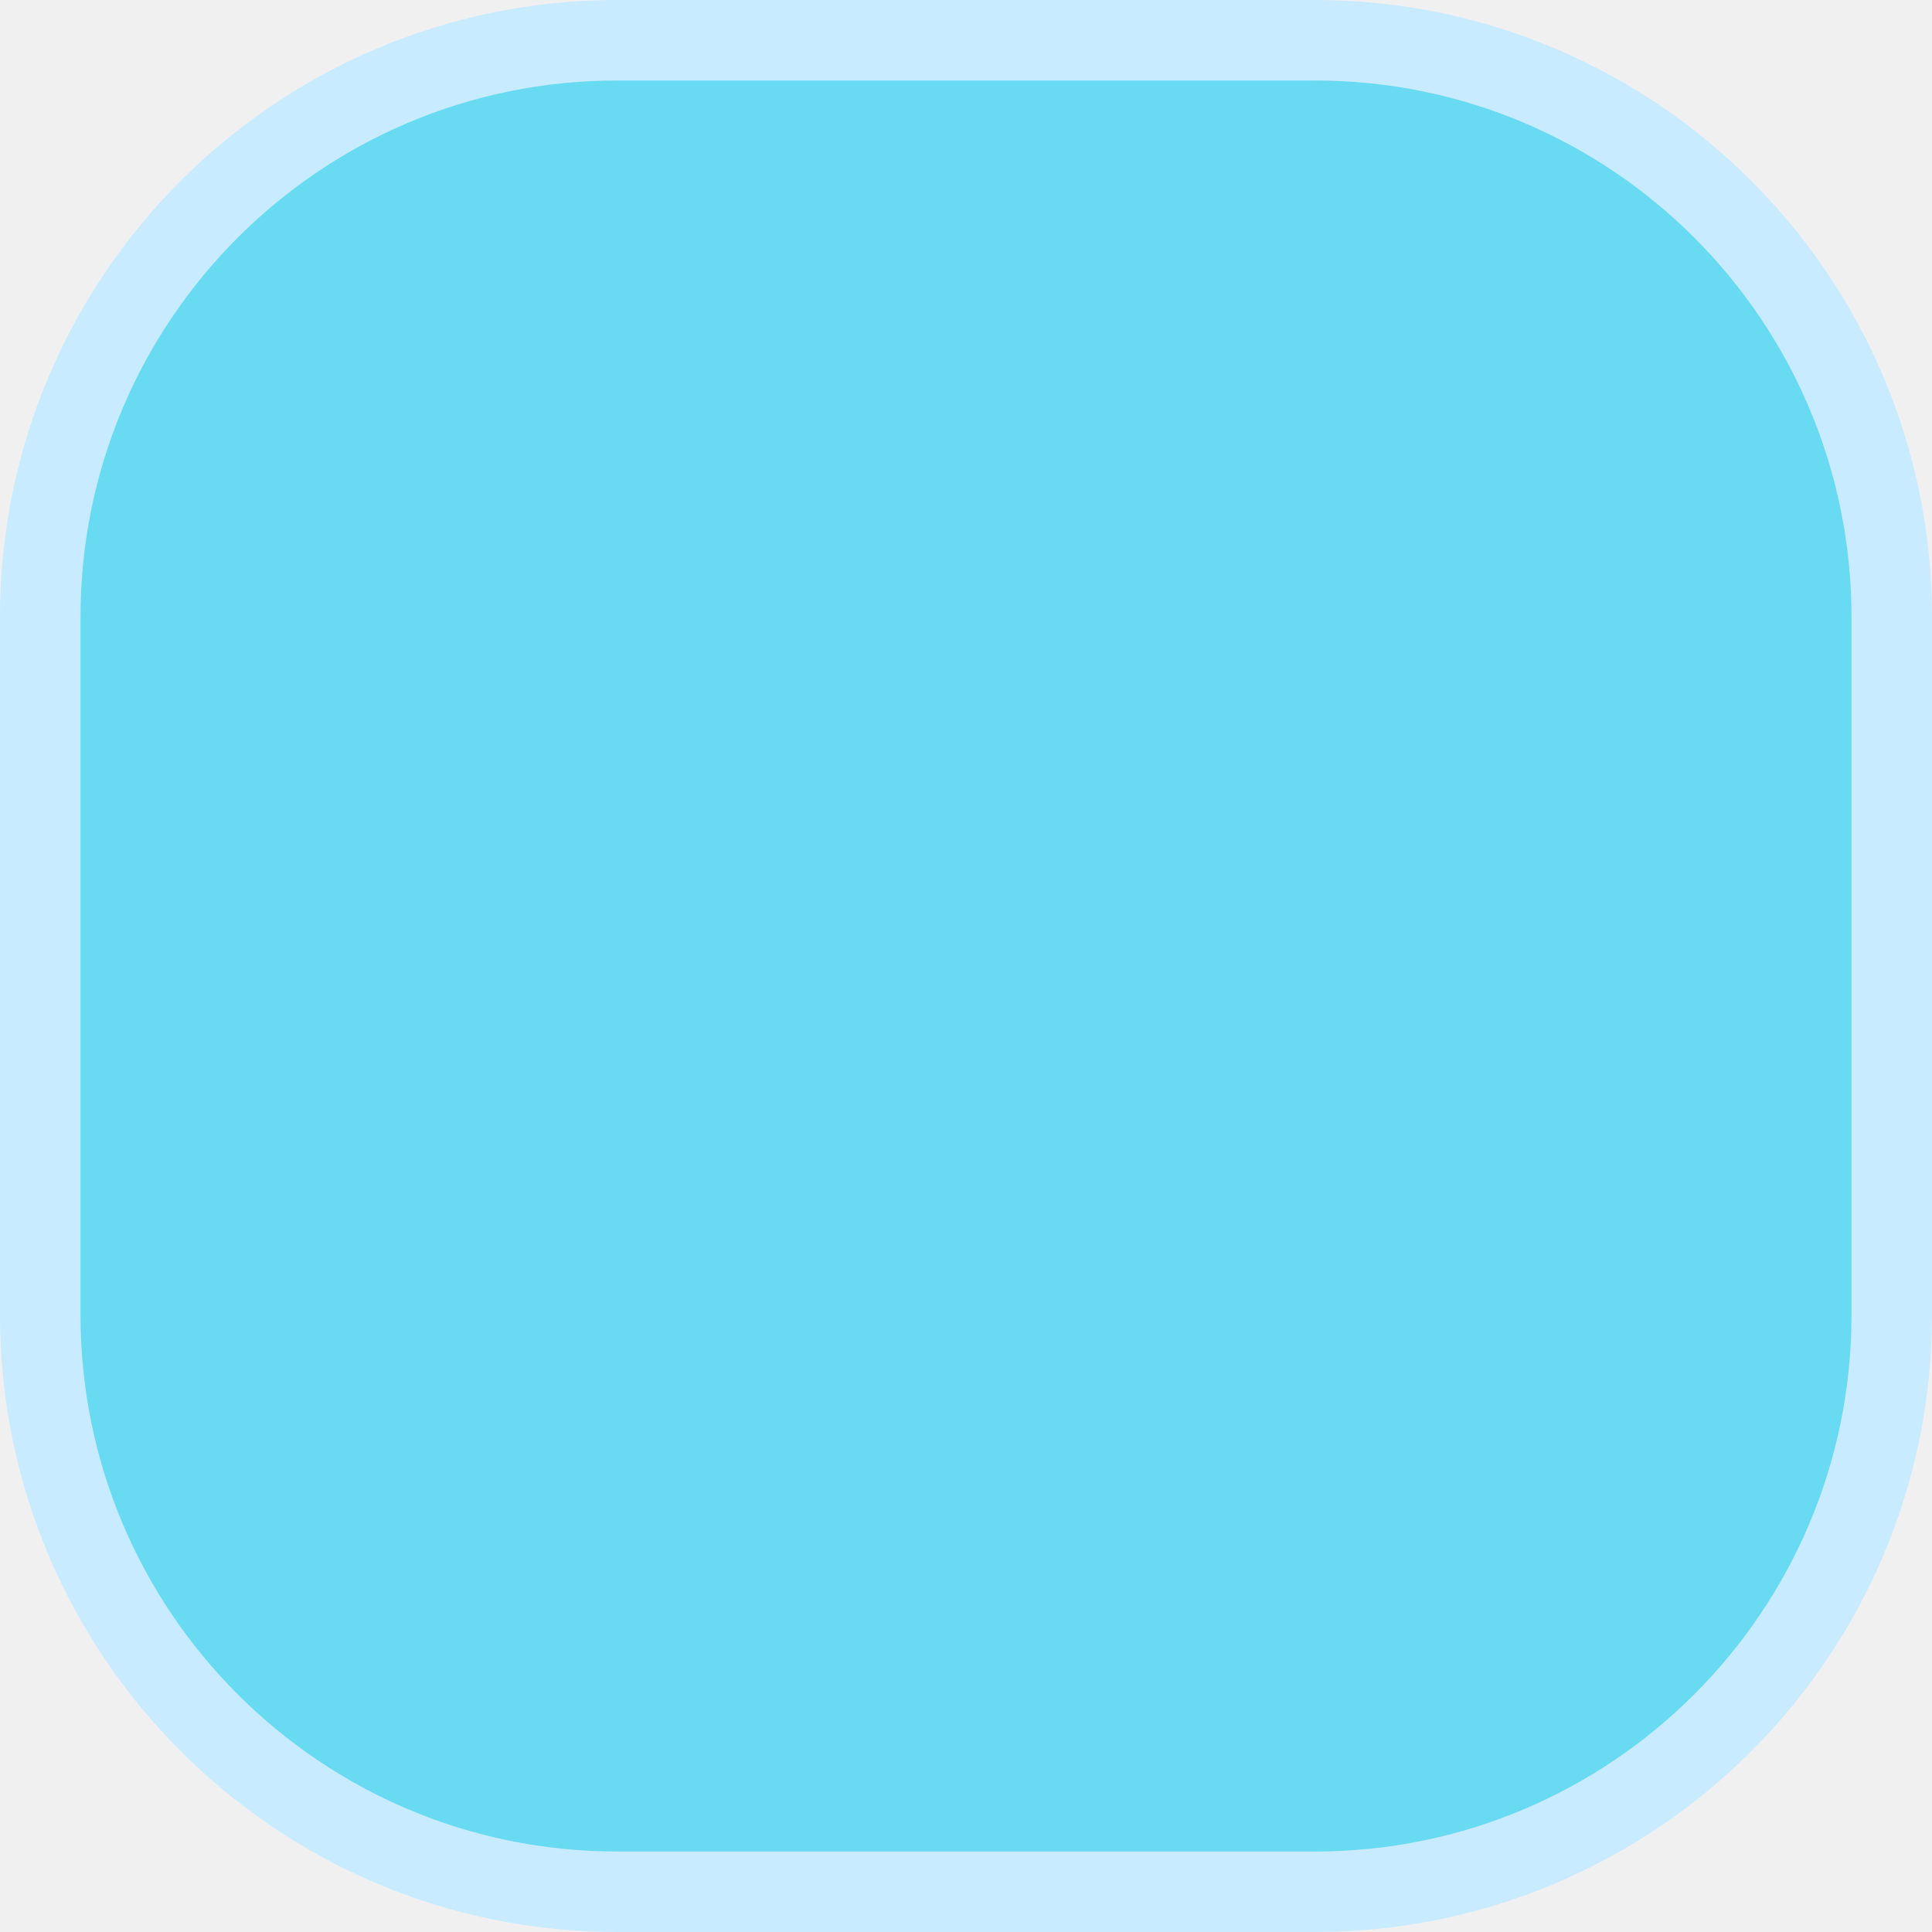
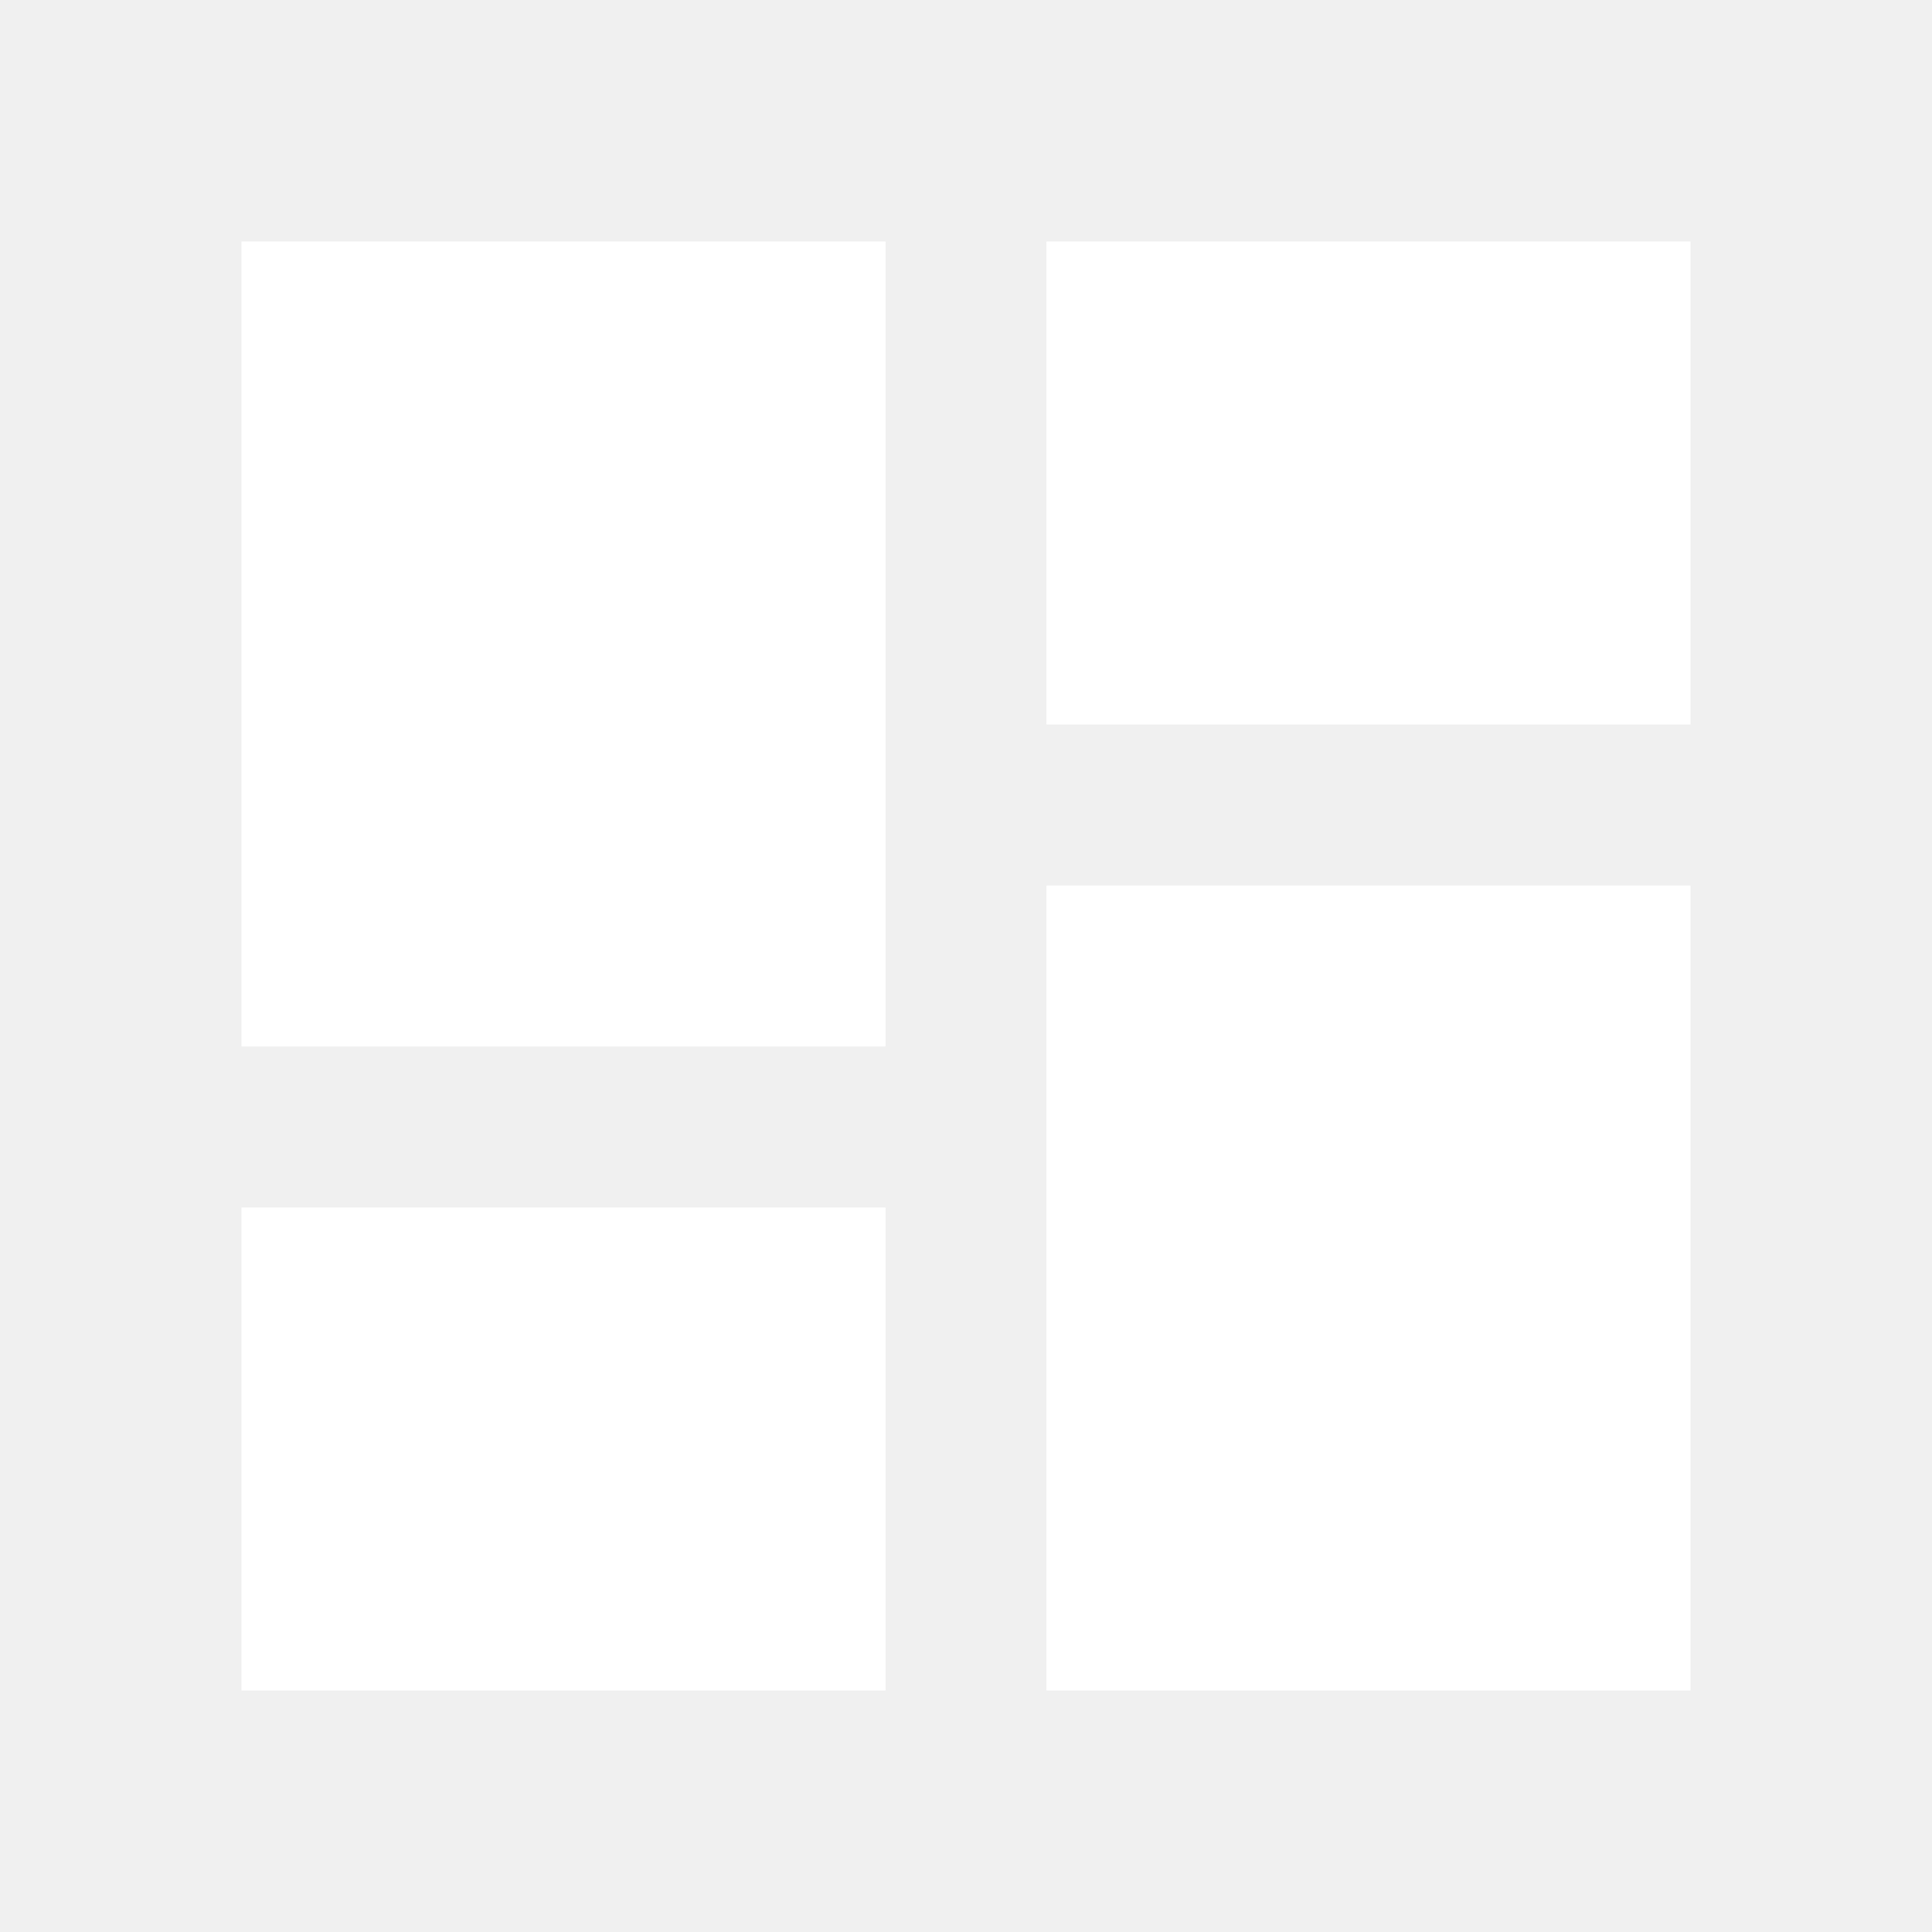
- <svg xmlns="http://www.w3.org/2000/svg" width="72" height="72" viewBox="0 0 72 72" fill="none">
-   <rect x="1.5" y="1.5" width="69" height="69" rx="21.5" fill="#68DBF2" stroke="#C8EBFF" stroke-width="3" />
+ <svg xmlns="http://www.w3.org/2000/svg" width="42" height="42" viewBox="0 0 42 42" fill="none">
+   <path d="M5.25 22.75H19.25V5.25H5.25V22.75ZM5.25 36.75H19.25V26.25H5.25V36.75ZM22.75 36.75H36.75V19.25H22.75V36.75ZM22.75 5.25V15.75H36.75V5.25H22.75Z" fill="white" />
</svg>
